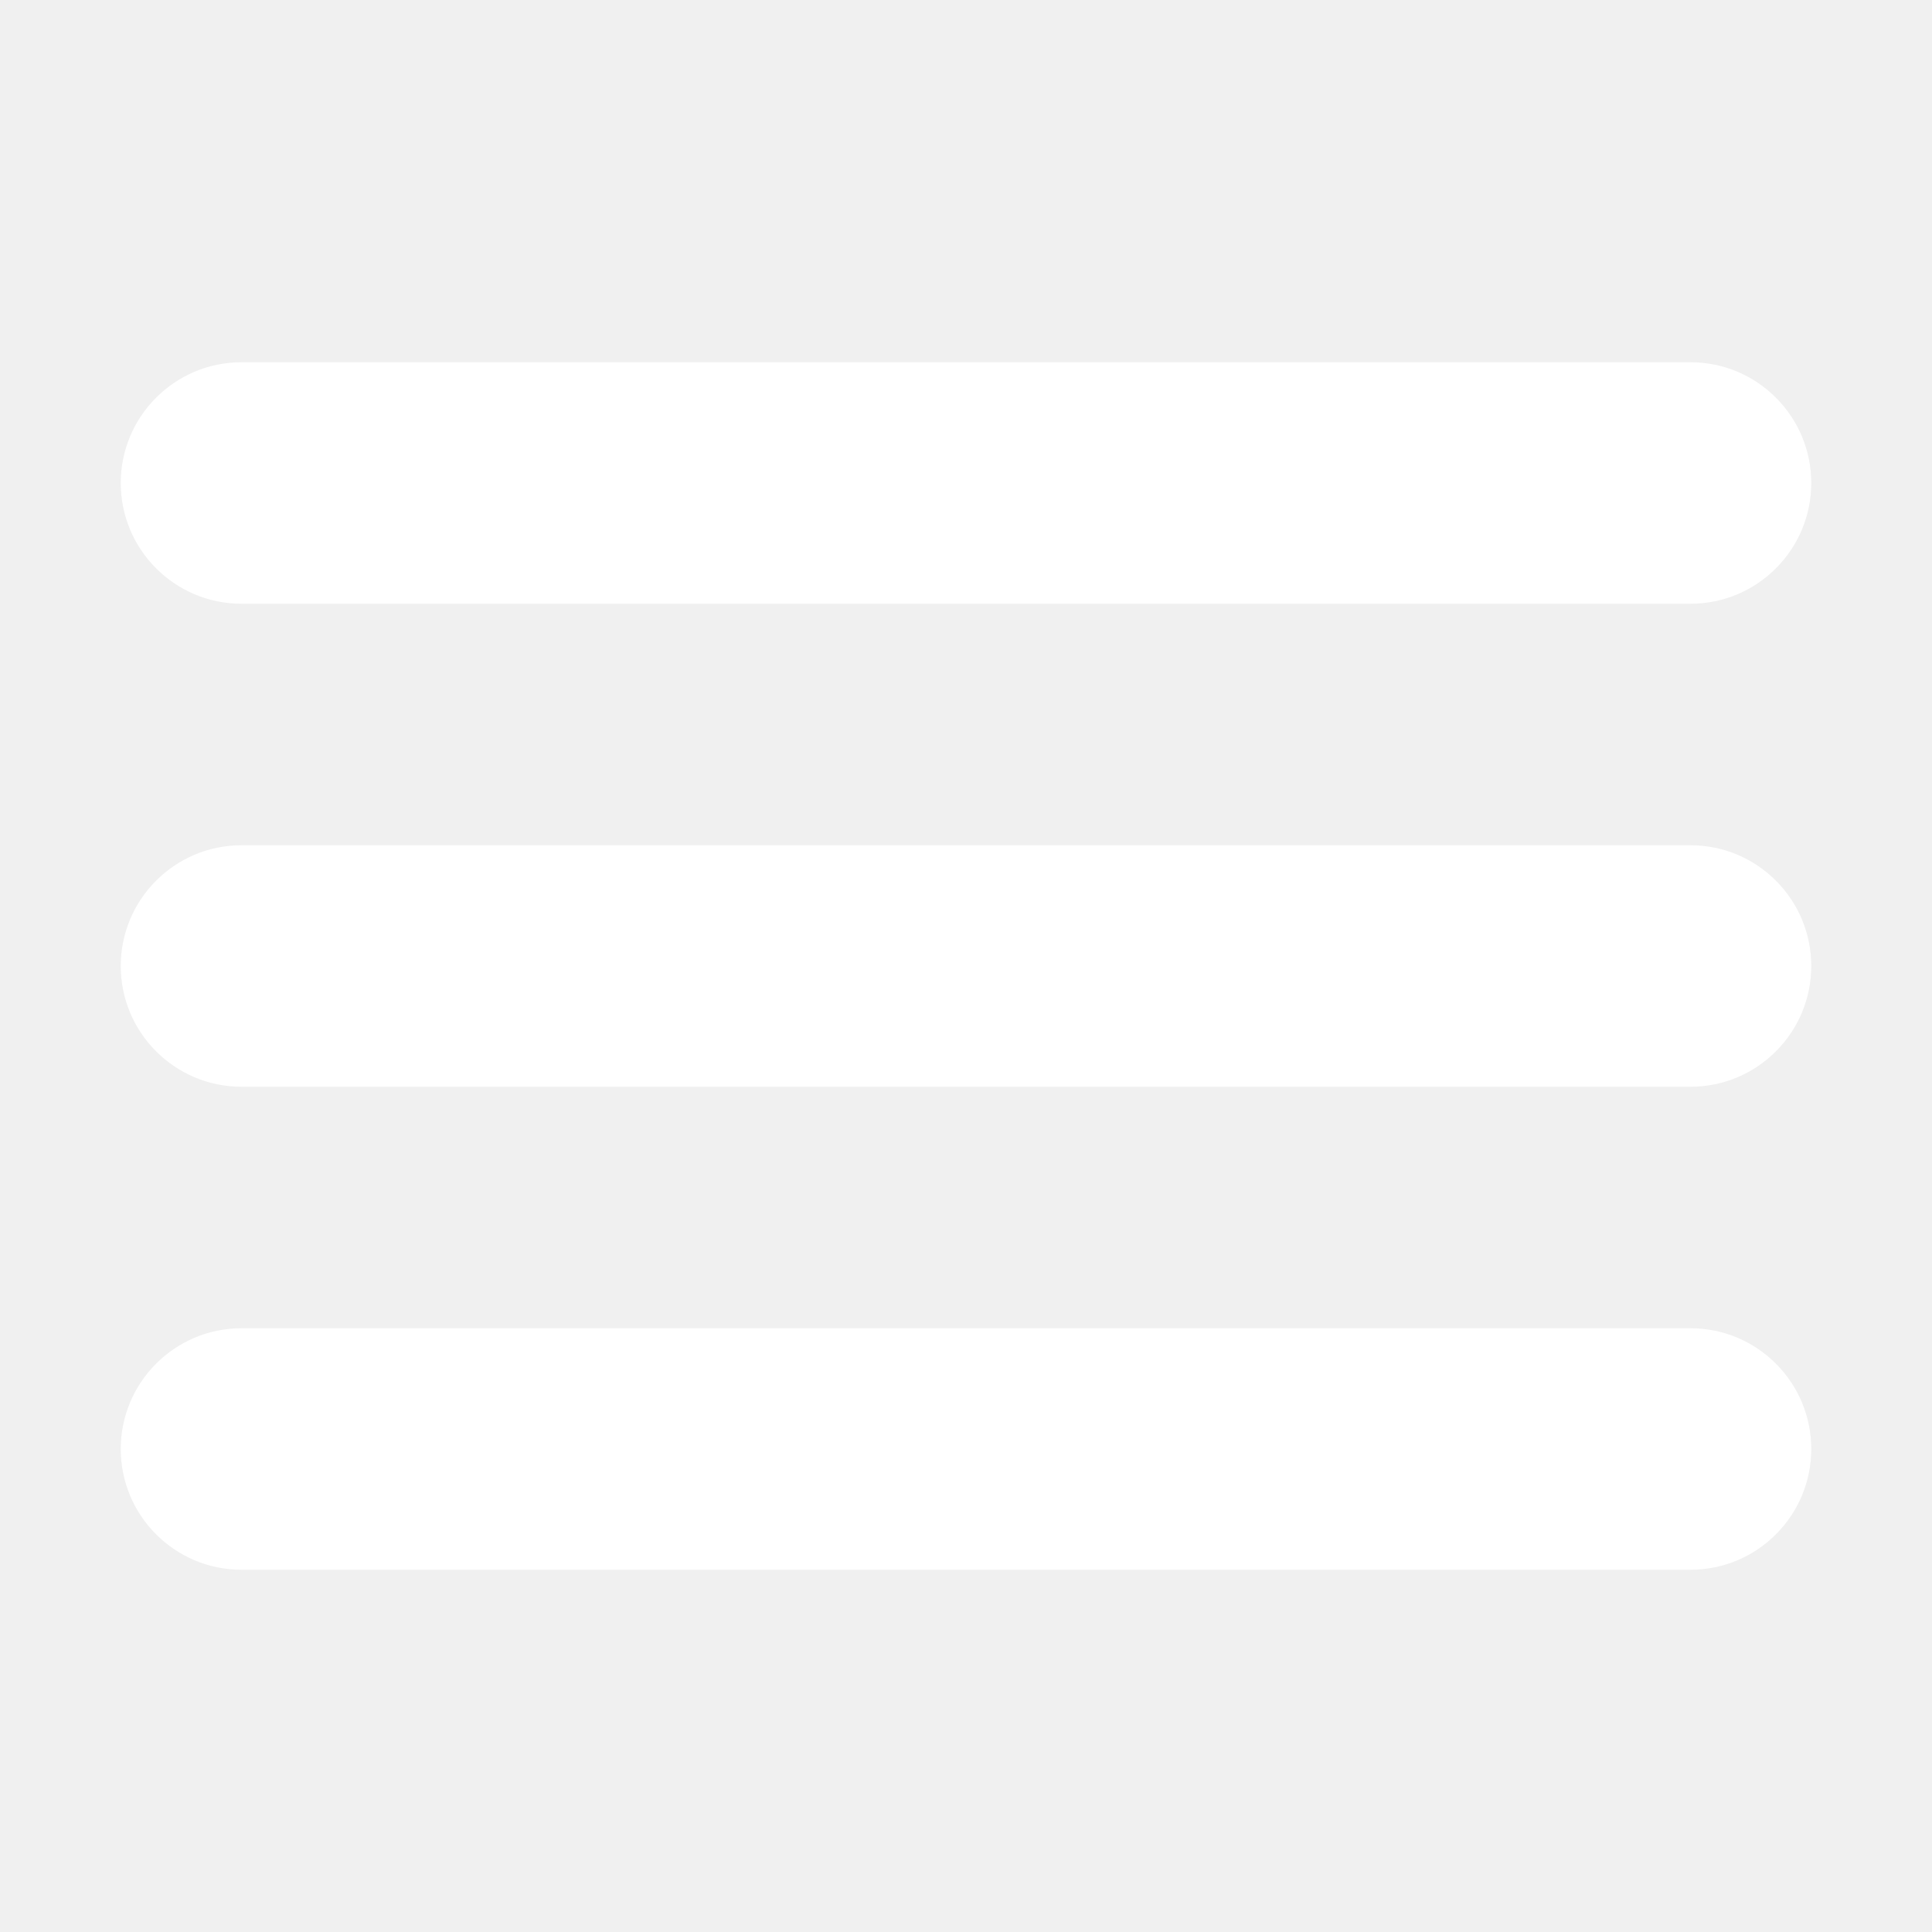
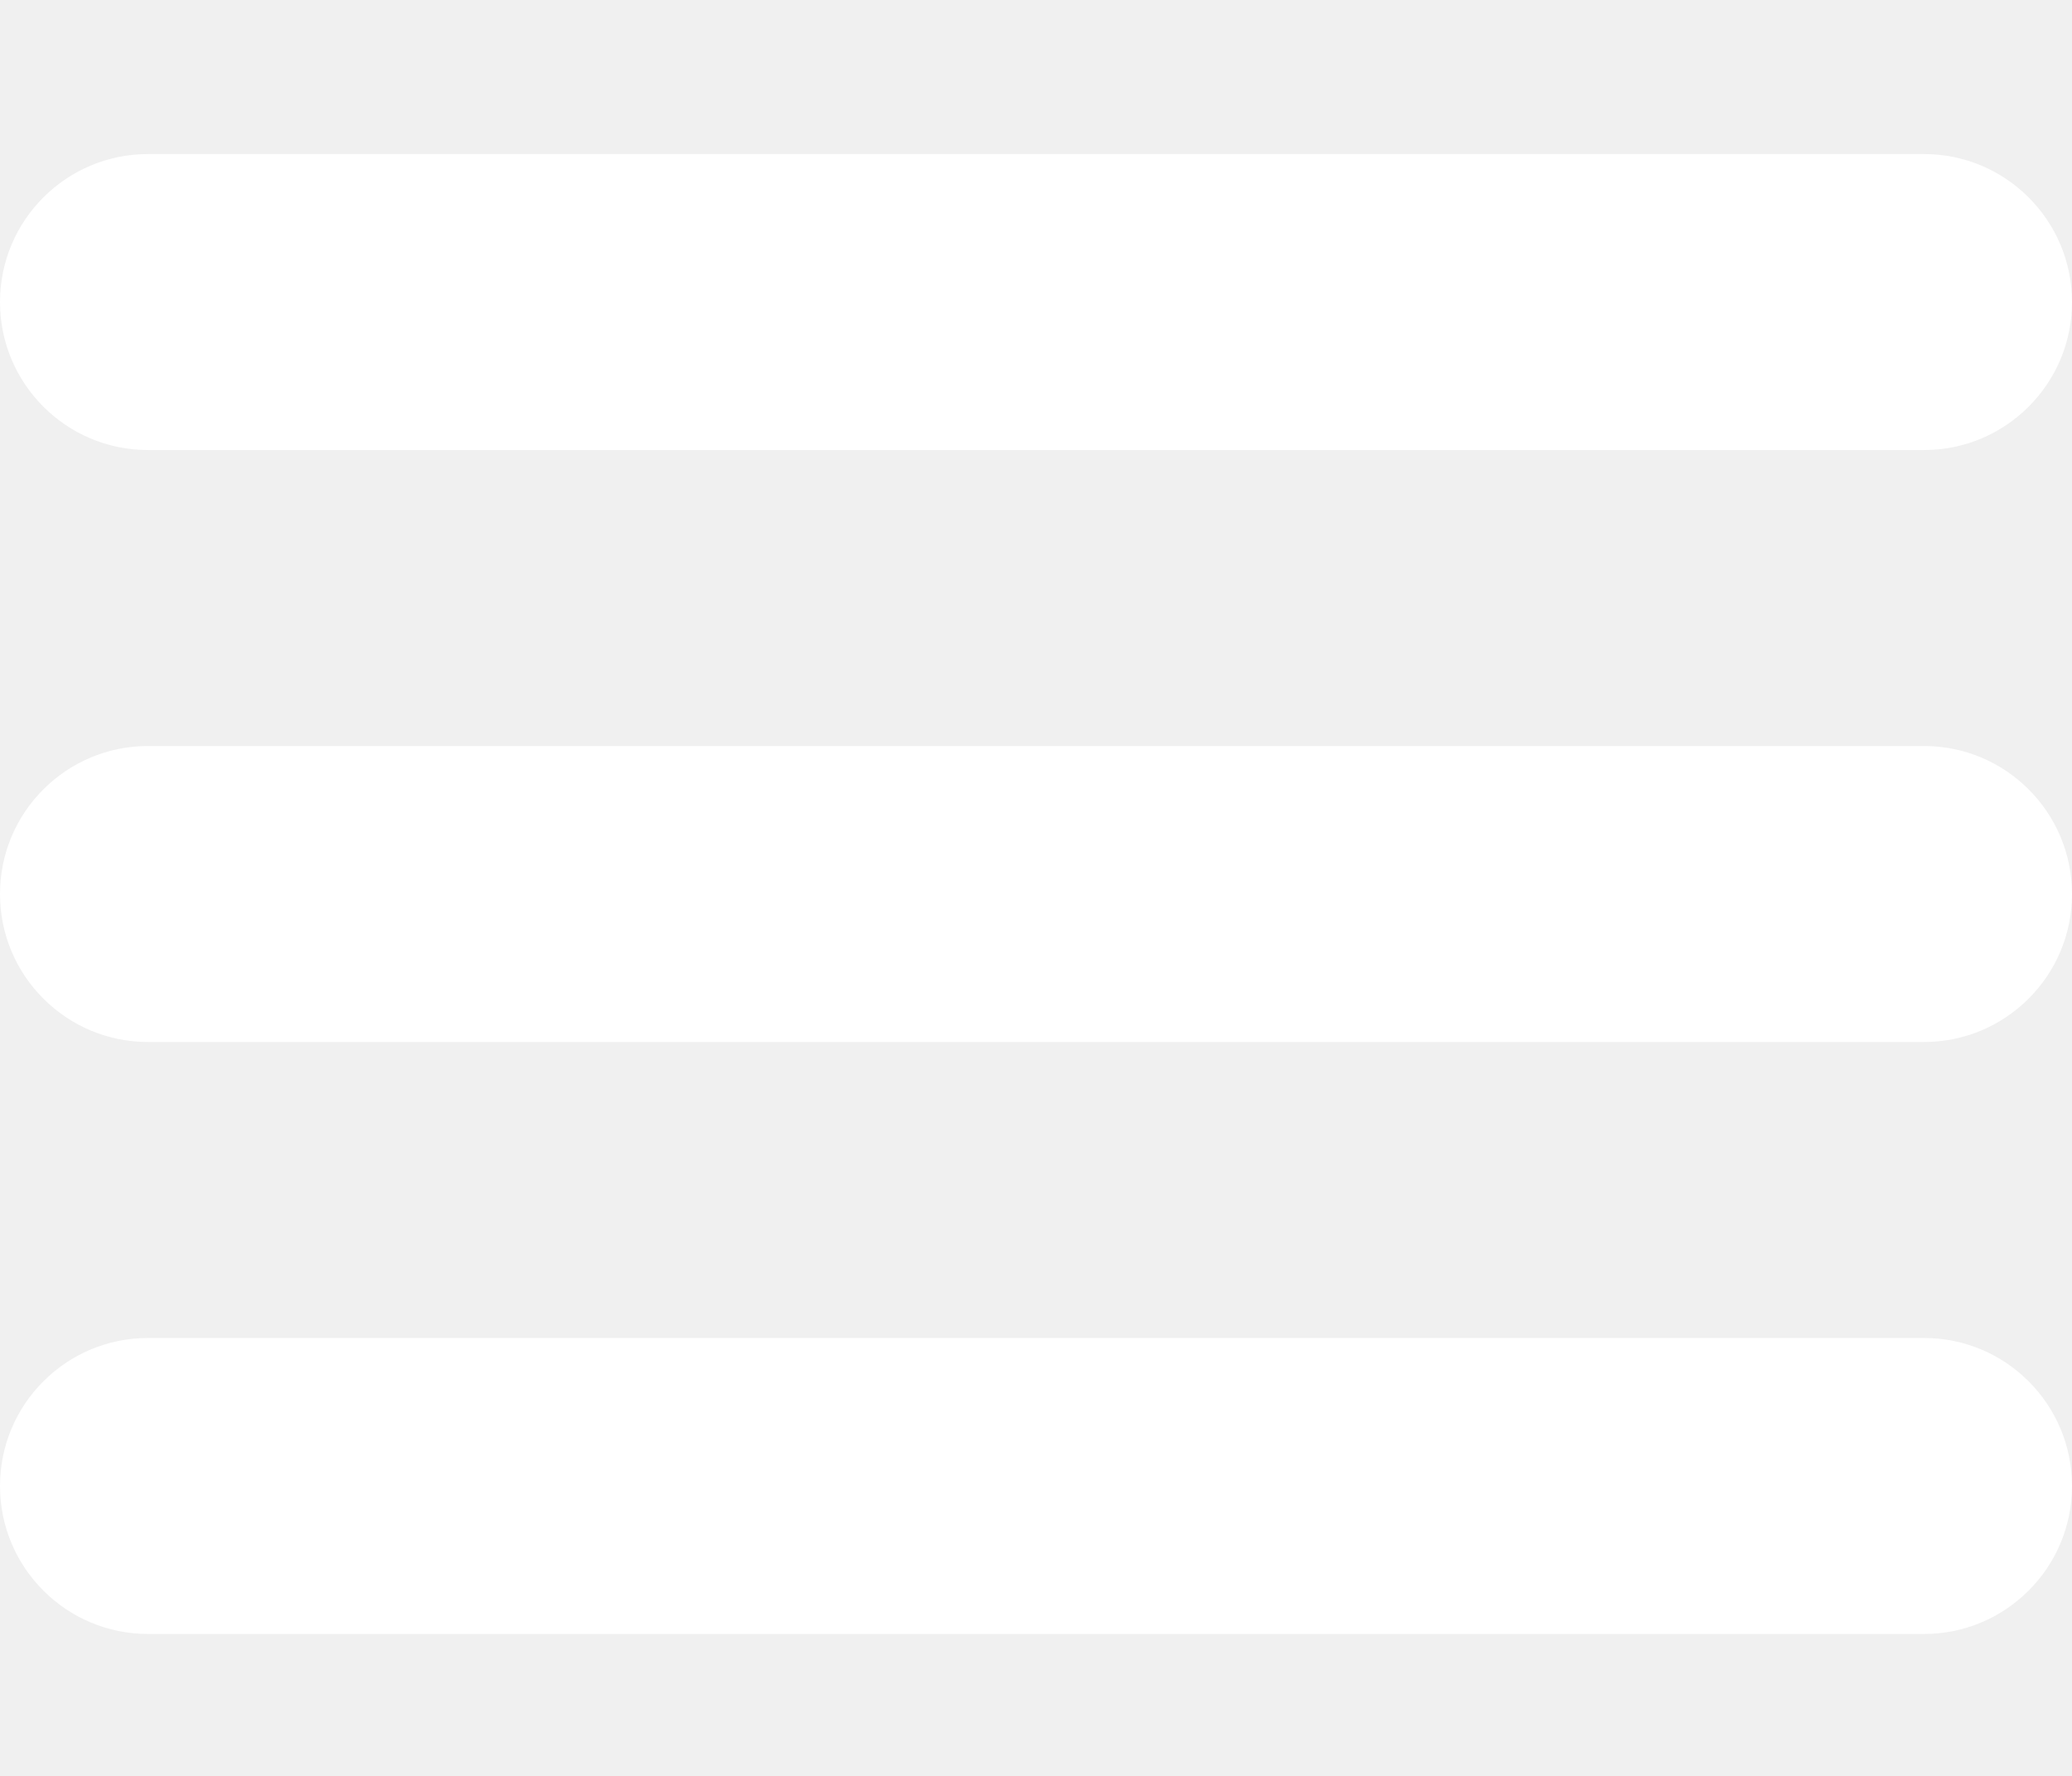
- <svg xmlns="http://www.w3.org/2000/svg" height="32px" id="Layer_1" style="enable-background:new 0 0 32 32;" version="1.1" viewBox="0 0 32 32" width="32px" xml:space="preserve">
+ <svg xmlns="http://www.w3.org/2000/svg" height="24" id="Layer_1" version="1.1" viewBox="0 0 28 24" width="28" xml:space="preserve">
  <defs id="defs7" />
-   <path d="M4,10h24c1.104,0,2-0.896,2-2s-0.896-2-2-2H4C2.896,6,2,6.896,2,8S2.896,10,4,10z M28,14H4c-1.104,0-2,0.896-2,2  s0.896,2,2,2h24c1.104,0,2-0.896,2-2S29.104,14,28,14z M28,22H4c-1.104,0-2,0.896-2,2s0.896,2,2,2h24c1.104,0,2-0.896,2-2  S29.104,22,28,22z" id="path2" style="fill:#ffffff;fill-opacity:1" />
+   <path d="m 2,6.082 h 24 c 1.104,0 2,-0.896 2,-2 0,-1.104 -0.896,-2 -2,-2 H 2 c -1.104,0 -2,0.896 -2,2 0,1.104 0.896,2 2,2 z M 26,10.082 H 2 c -1.104,0 -2,0.896 -2,2 0,1.104 0.896,2 2,2 h 24 c 1.104,0 2,-0.896 2,-2 0,-1.104 -0.896,-2 -2,-2 z m 0,8 H 2 c -1.104,0 -2,0.896 -2,2 0,1.104 0.896,2 2,2 h 24 c 1.104,0 2,-0.896 2,-2 0,-1.104 -0.896,-2 -2,-2 z" id="path2" style="fill:#ffffff;fill-opacity:1" />
</svg>
